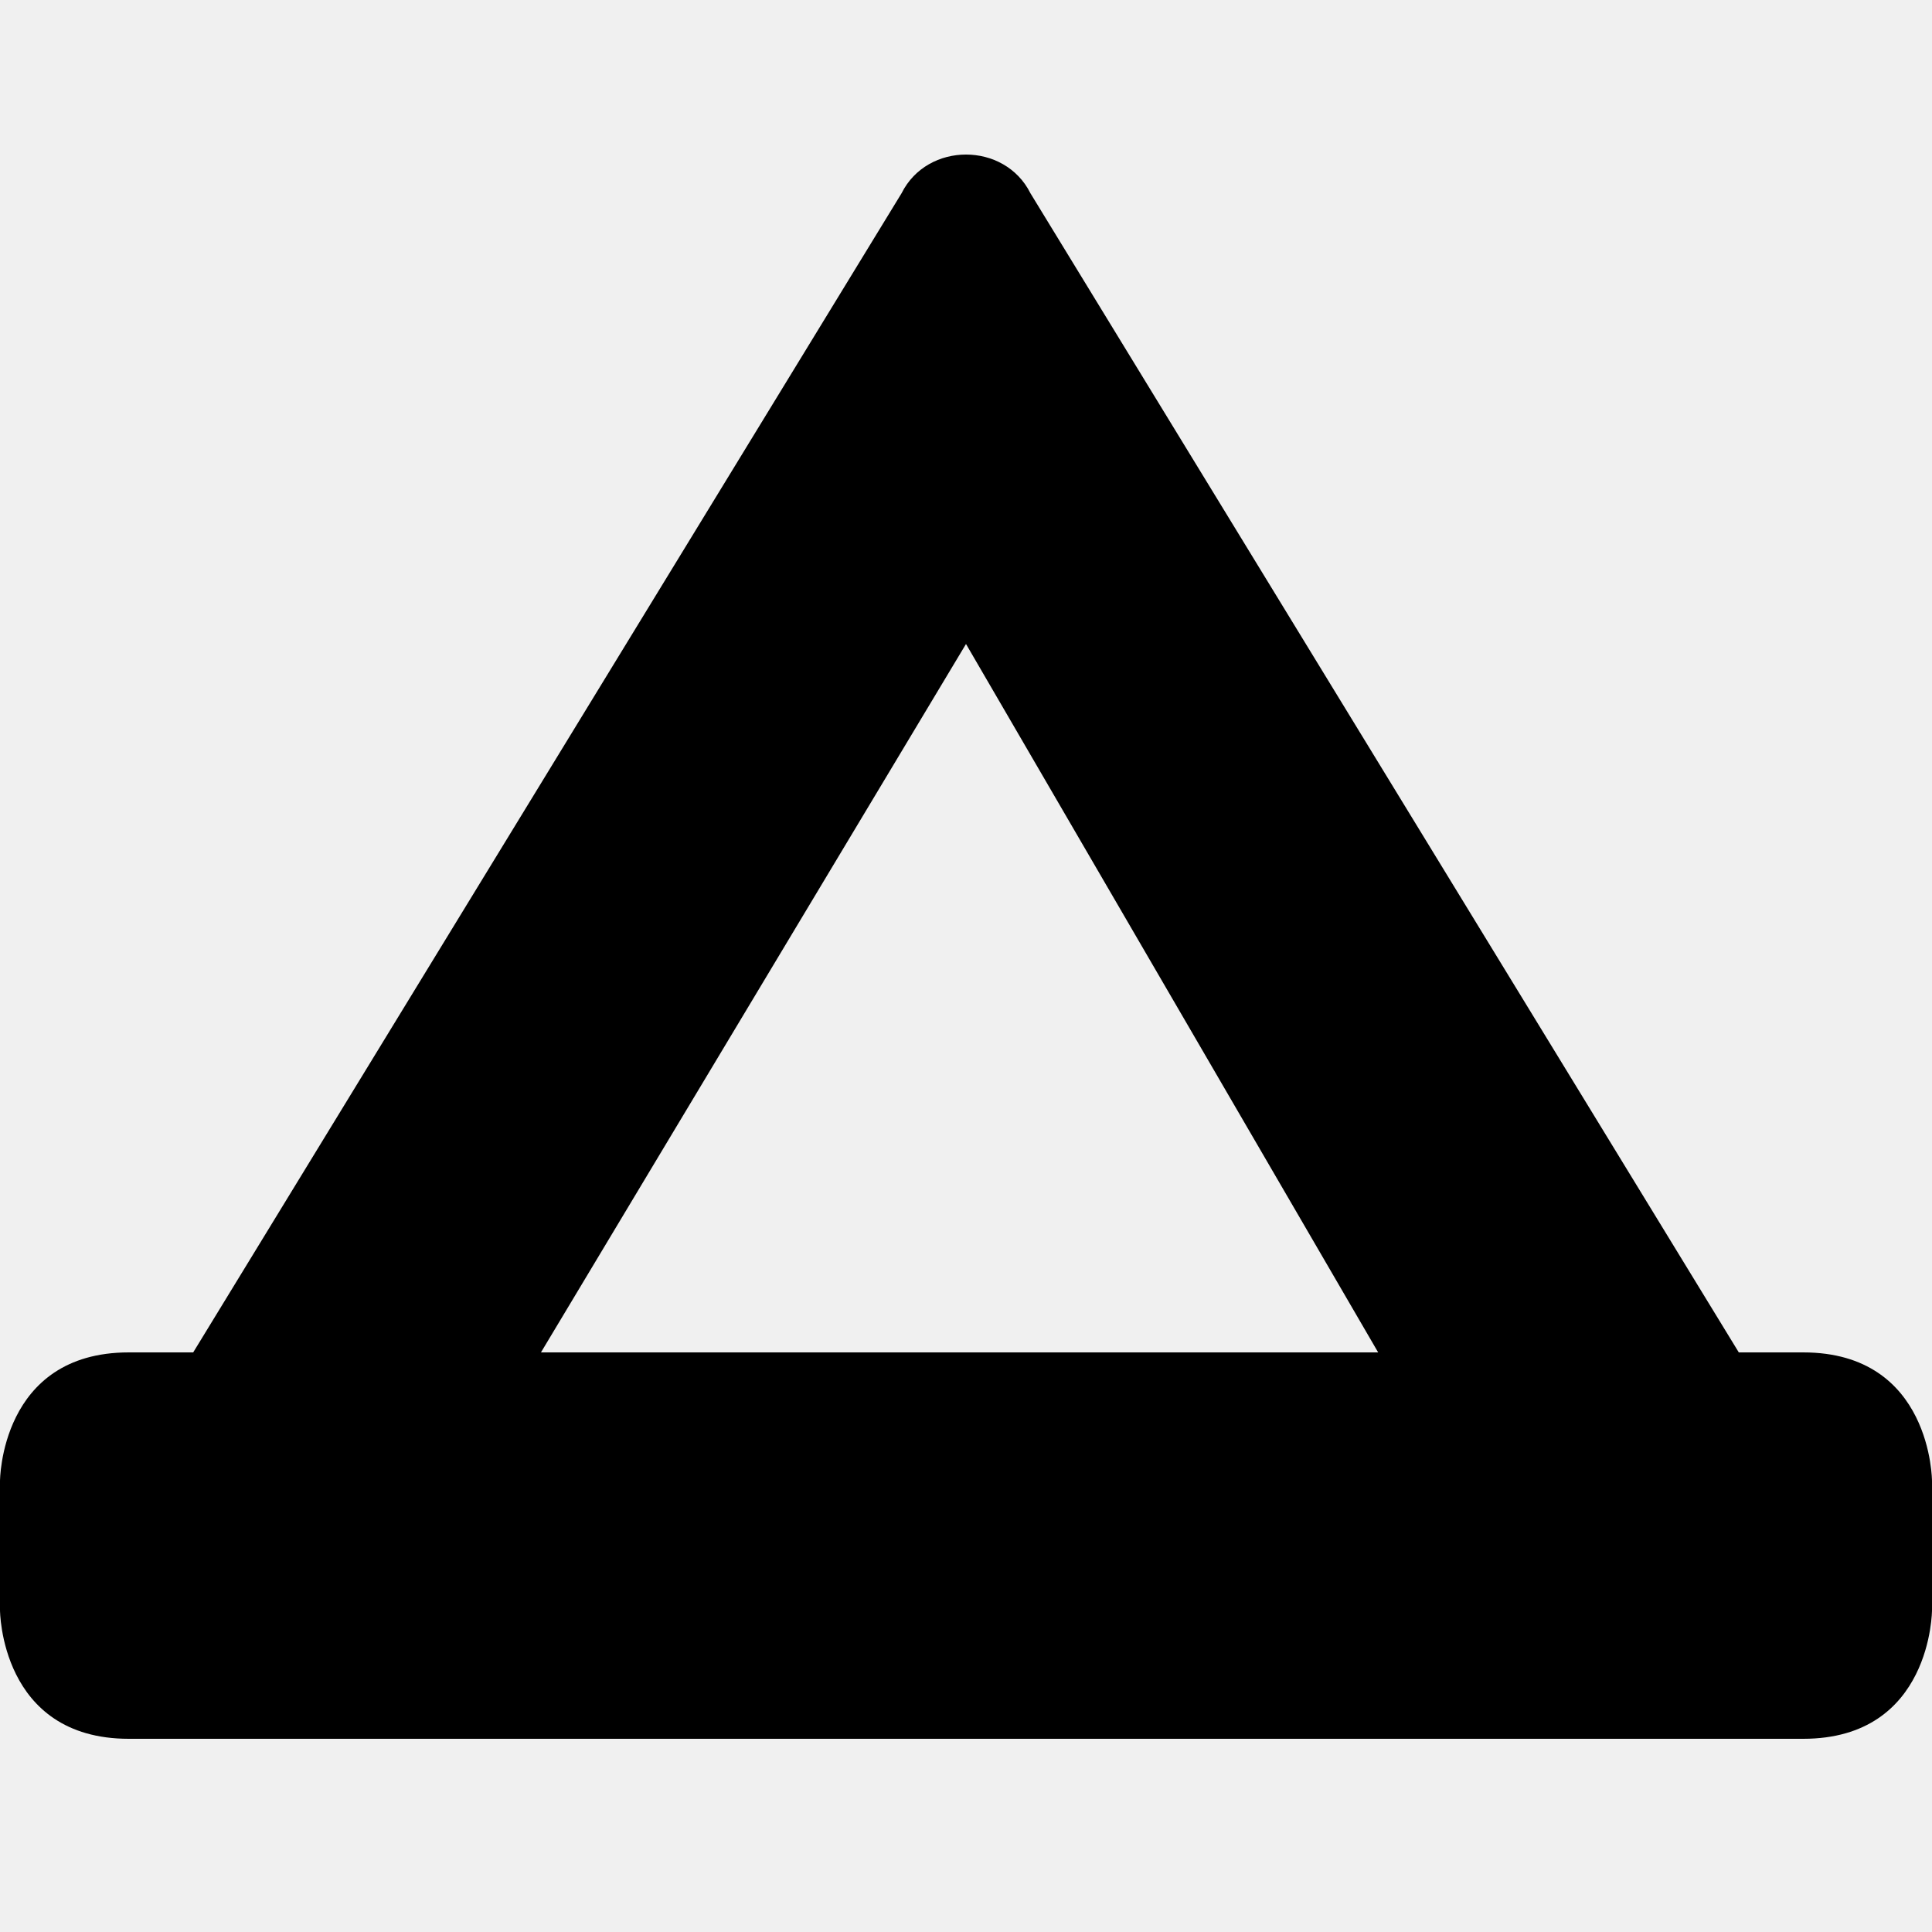
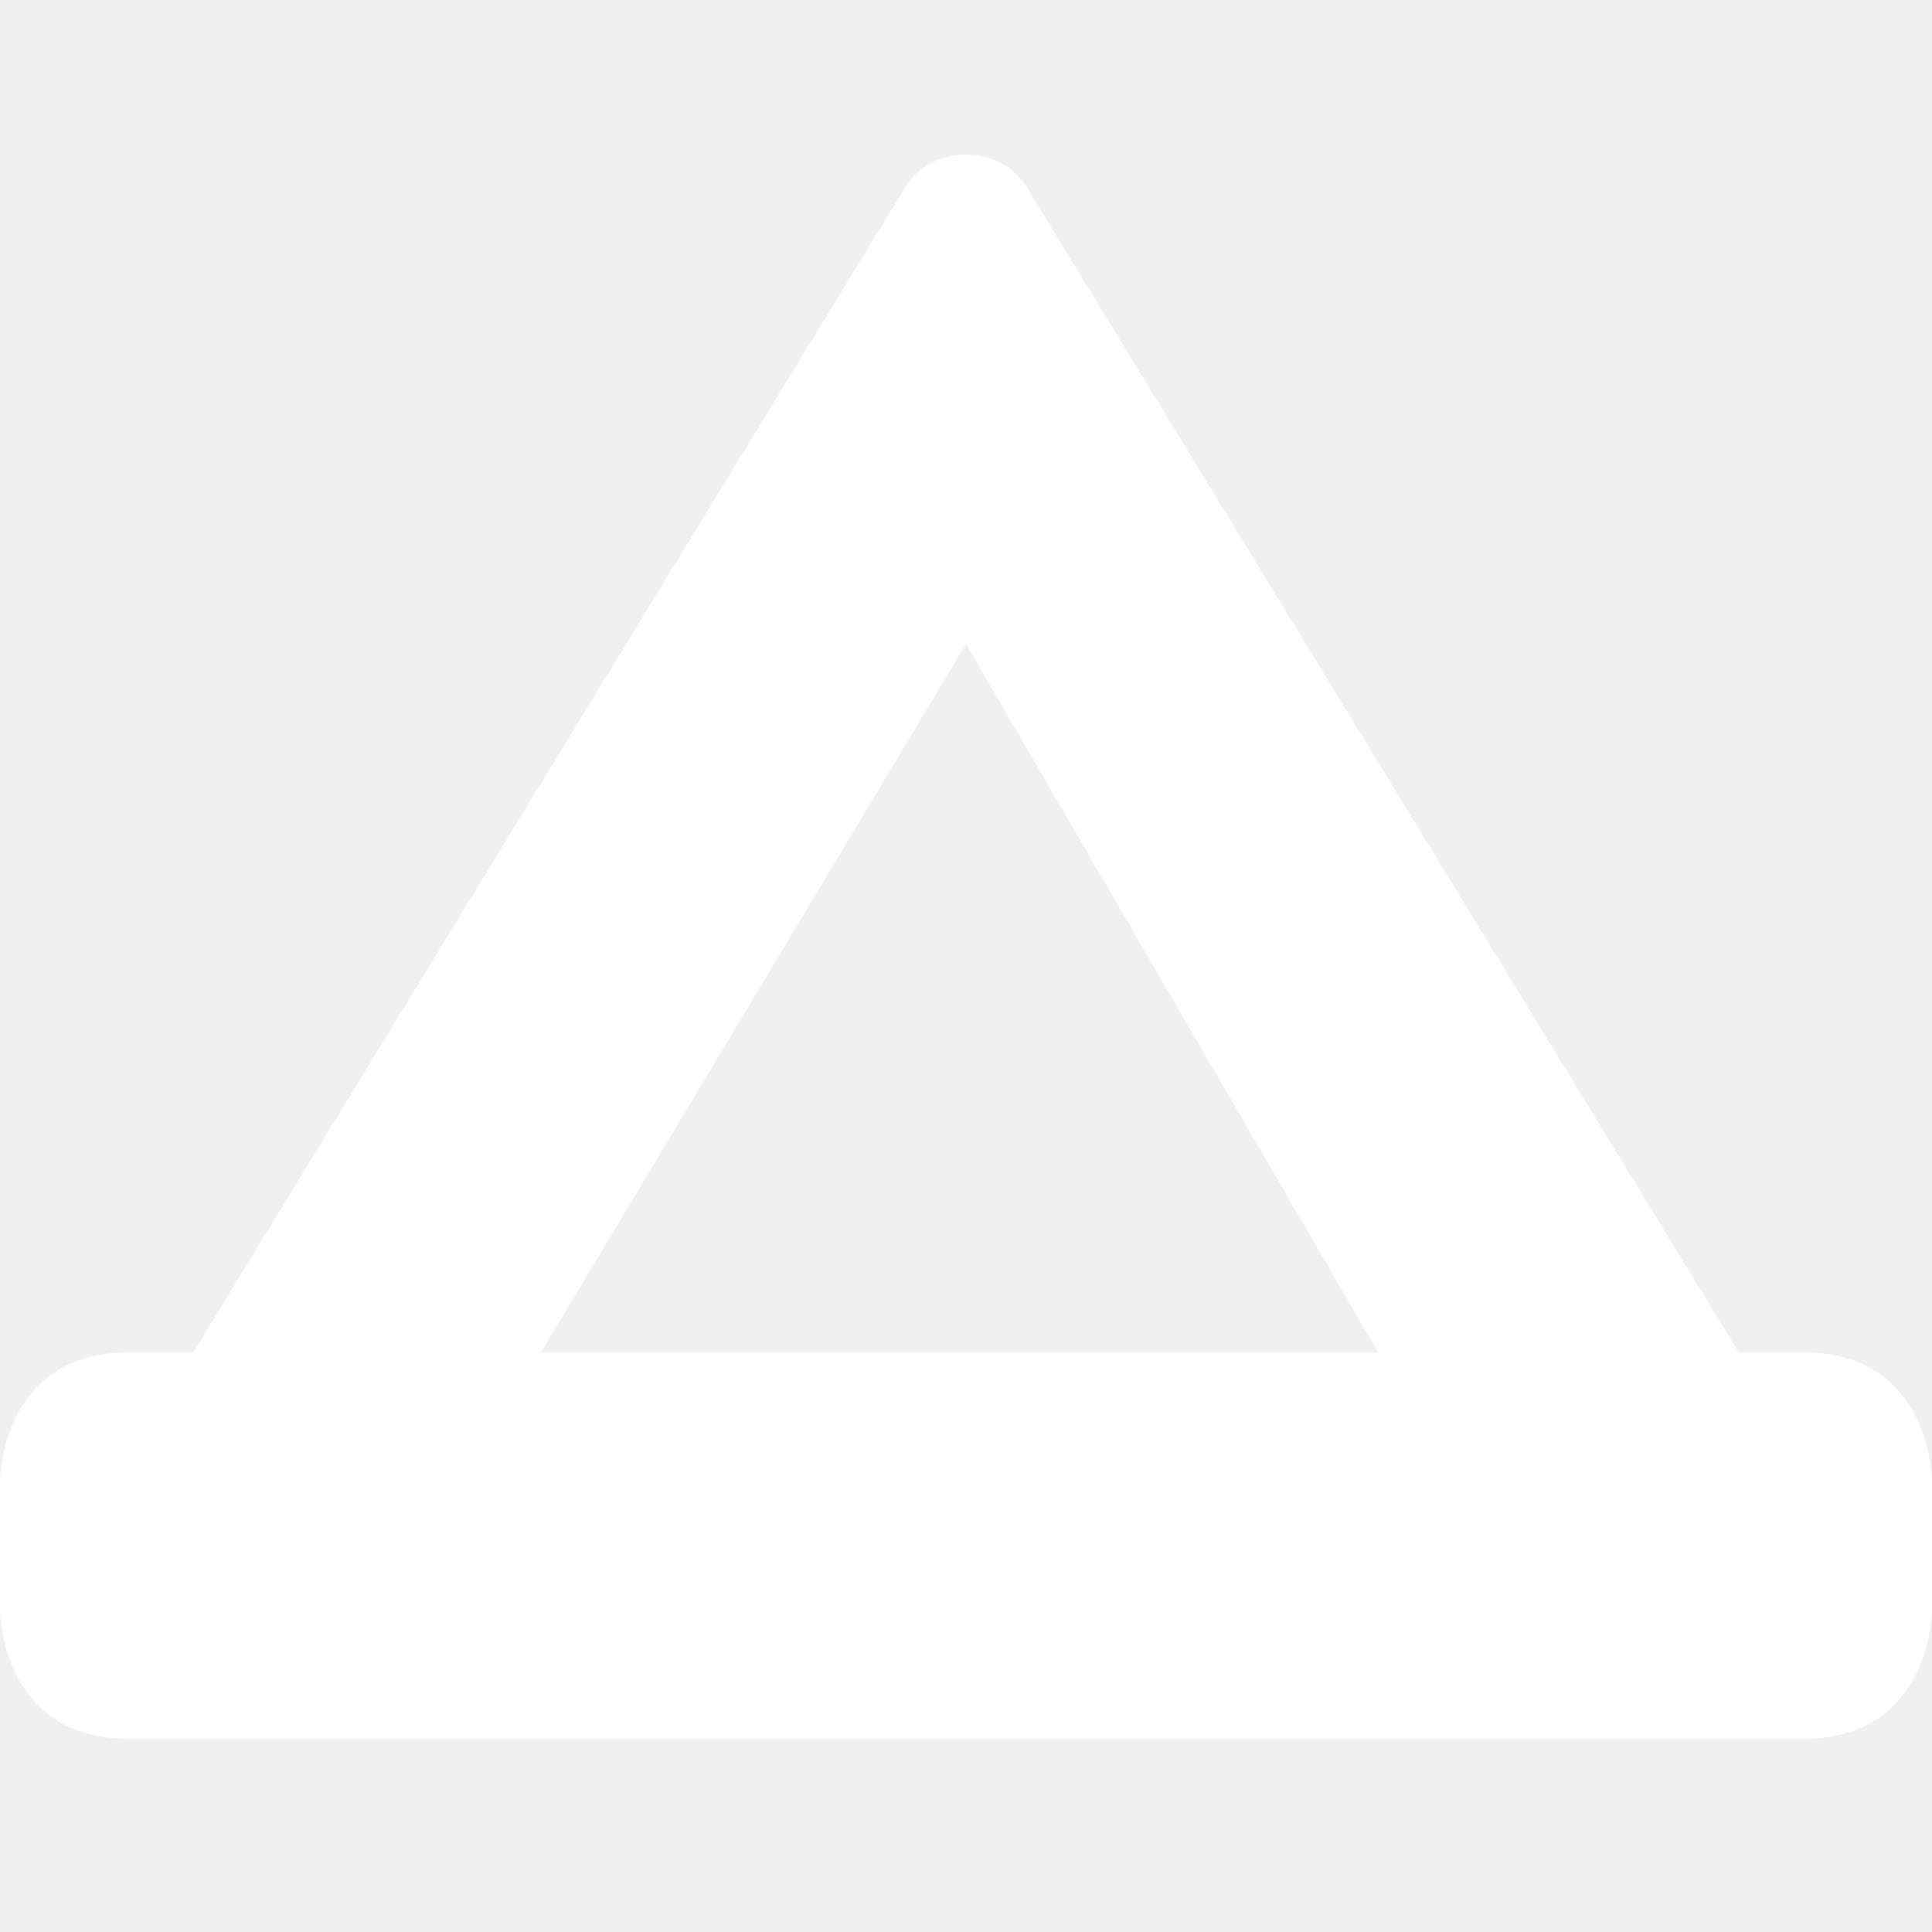
- <svg xmlns="http://www.w3.org/2000/svg" width="80px" height="80px" viewBox="0 0 15 15" version="1.1" id="campsite">
+ <svg xmlns="http://www.w3.org/2000/svg" fill="#fff" width="80px" height="80px" viewBox="0 0 15 15" version="1.1" id="campsite">
  <path id="rect3335" d="M7,1.5  l-5.5,9H1c-1,0-1,1-1,1v1c0,0,0,1,1,1h13c1,0,1-1,1-1v-1c0,0,0-1-1-1h-0.5L8,1.5C7.8,1.1,7.2,1.1,7,1.5z M7.5,5l3.2,5.5H4.2L7.5,5z" />
</svg>
